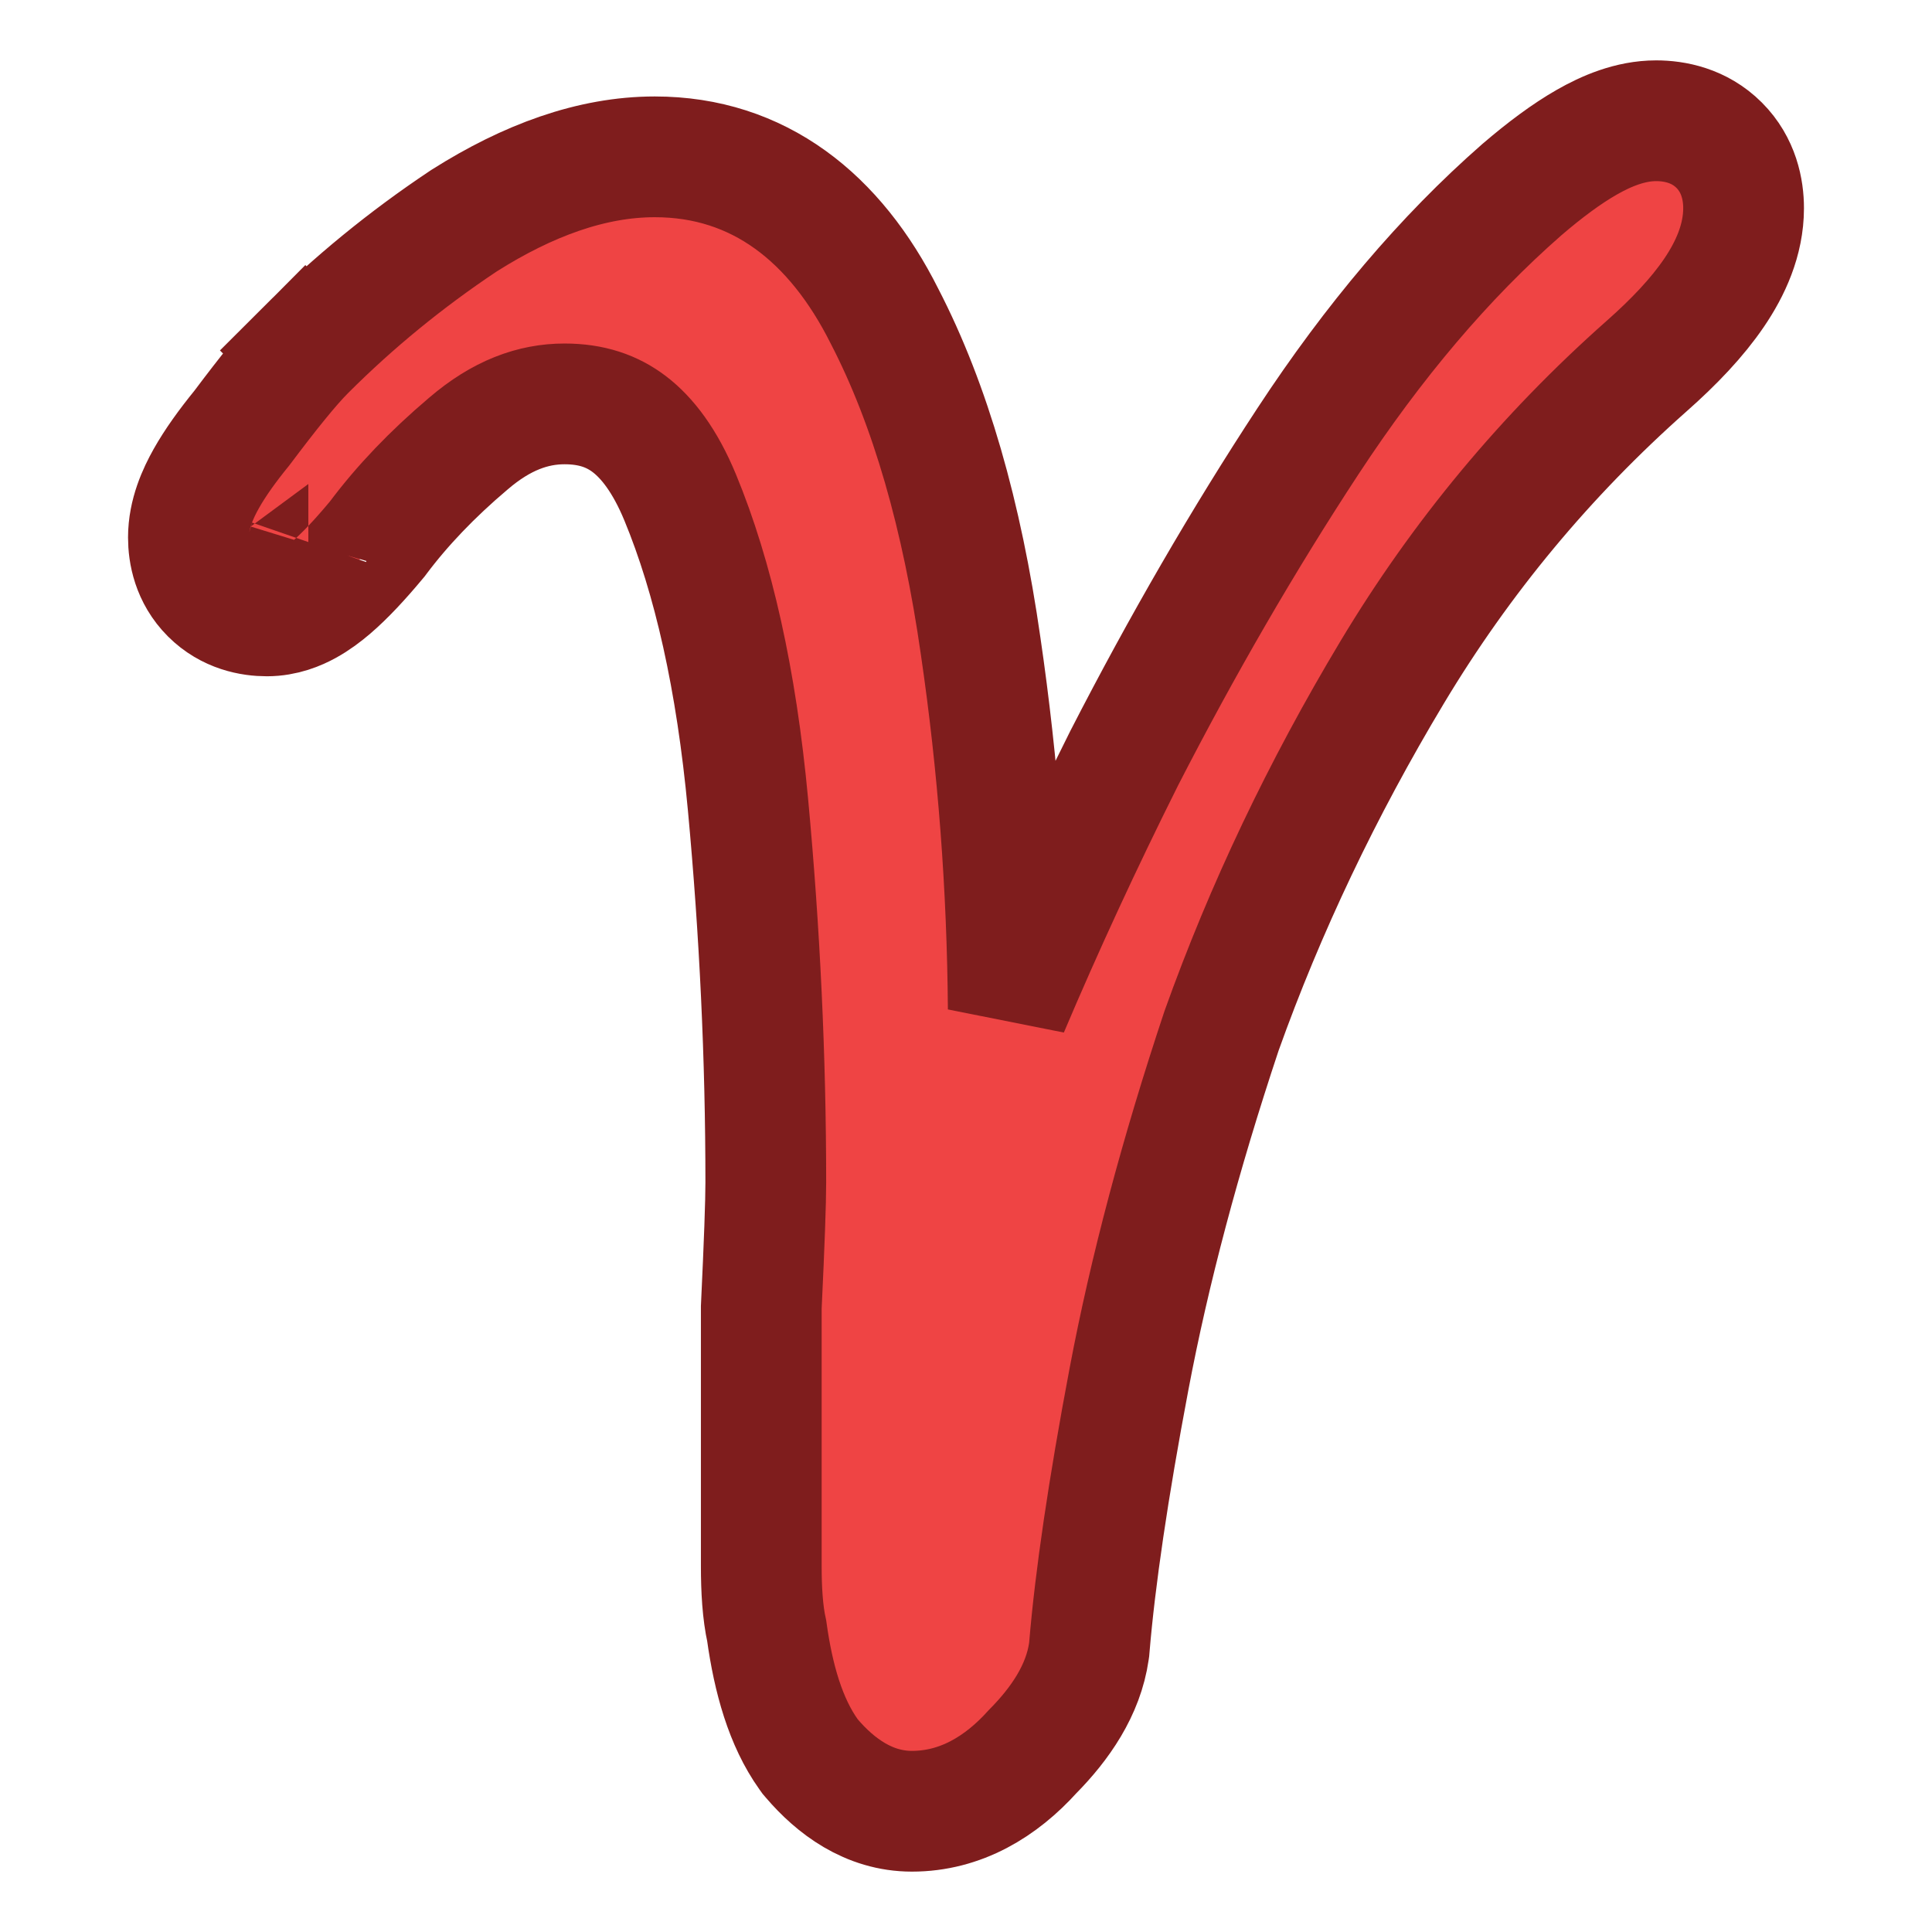
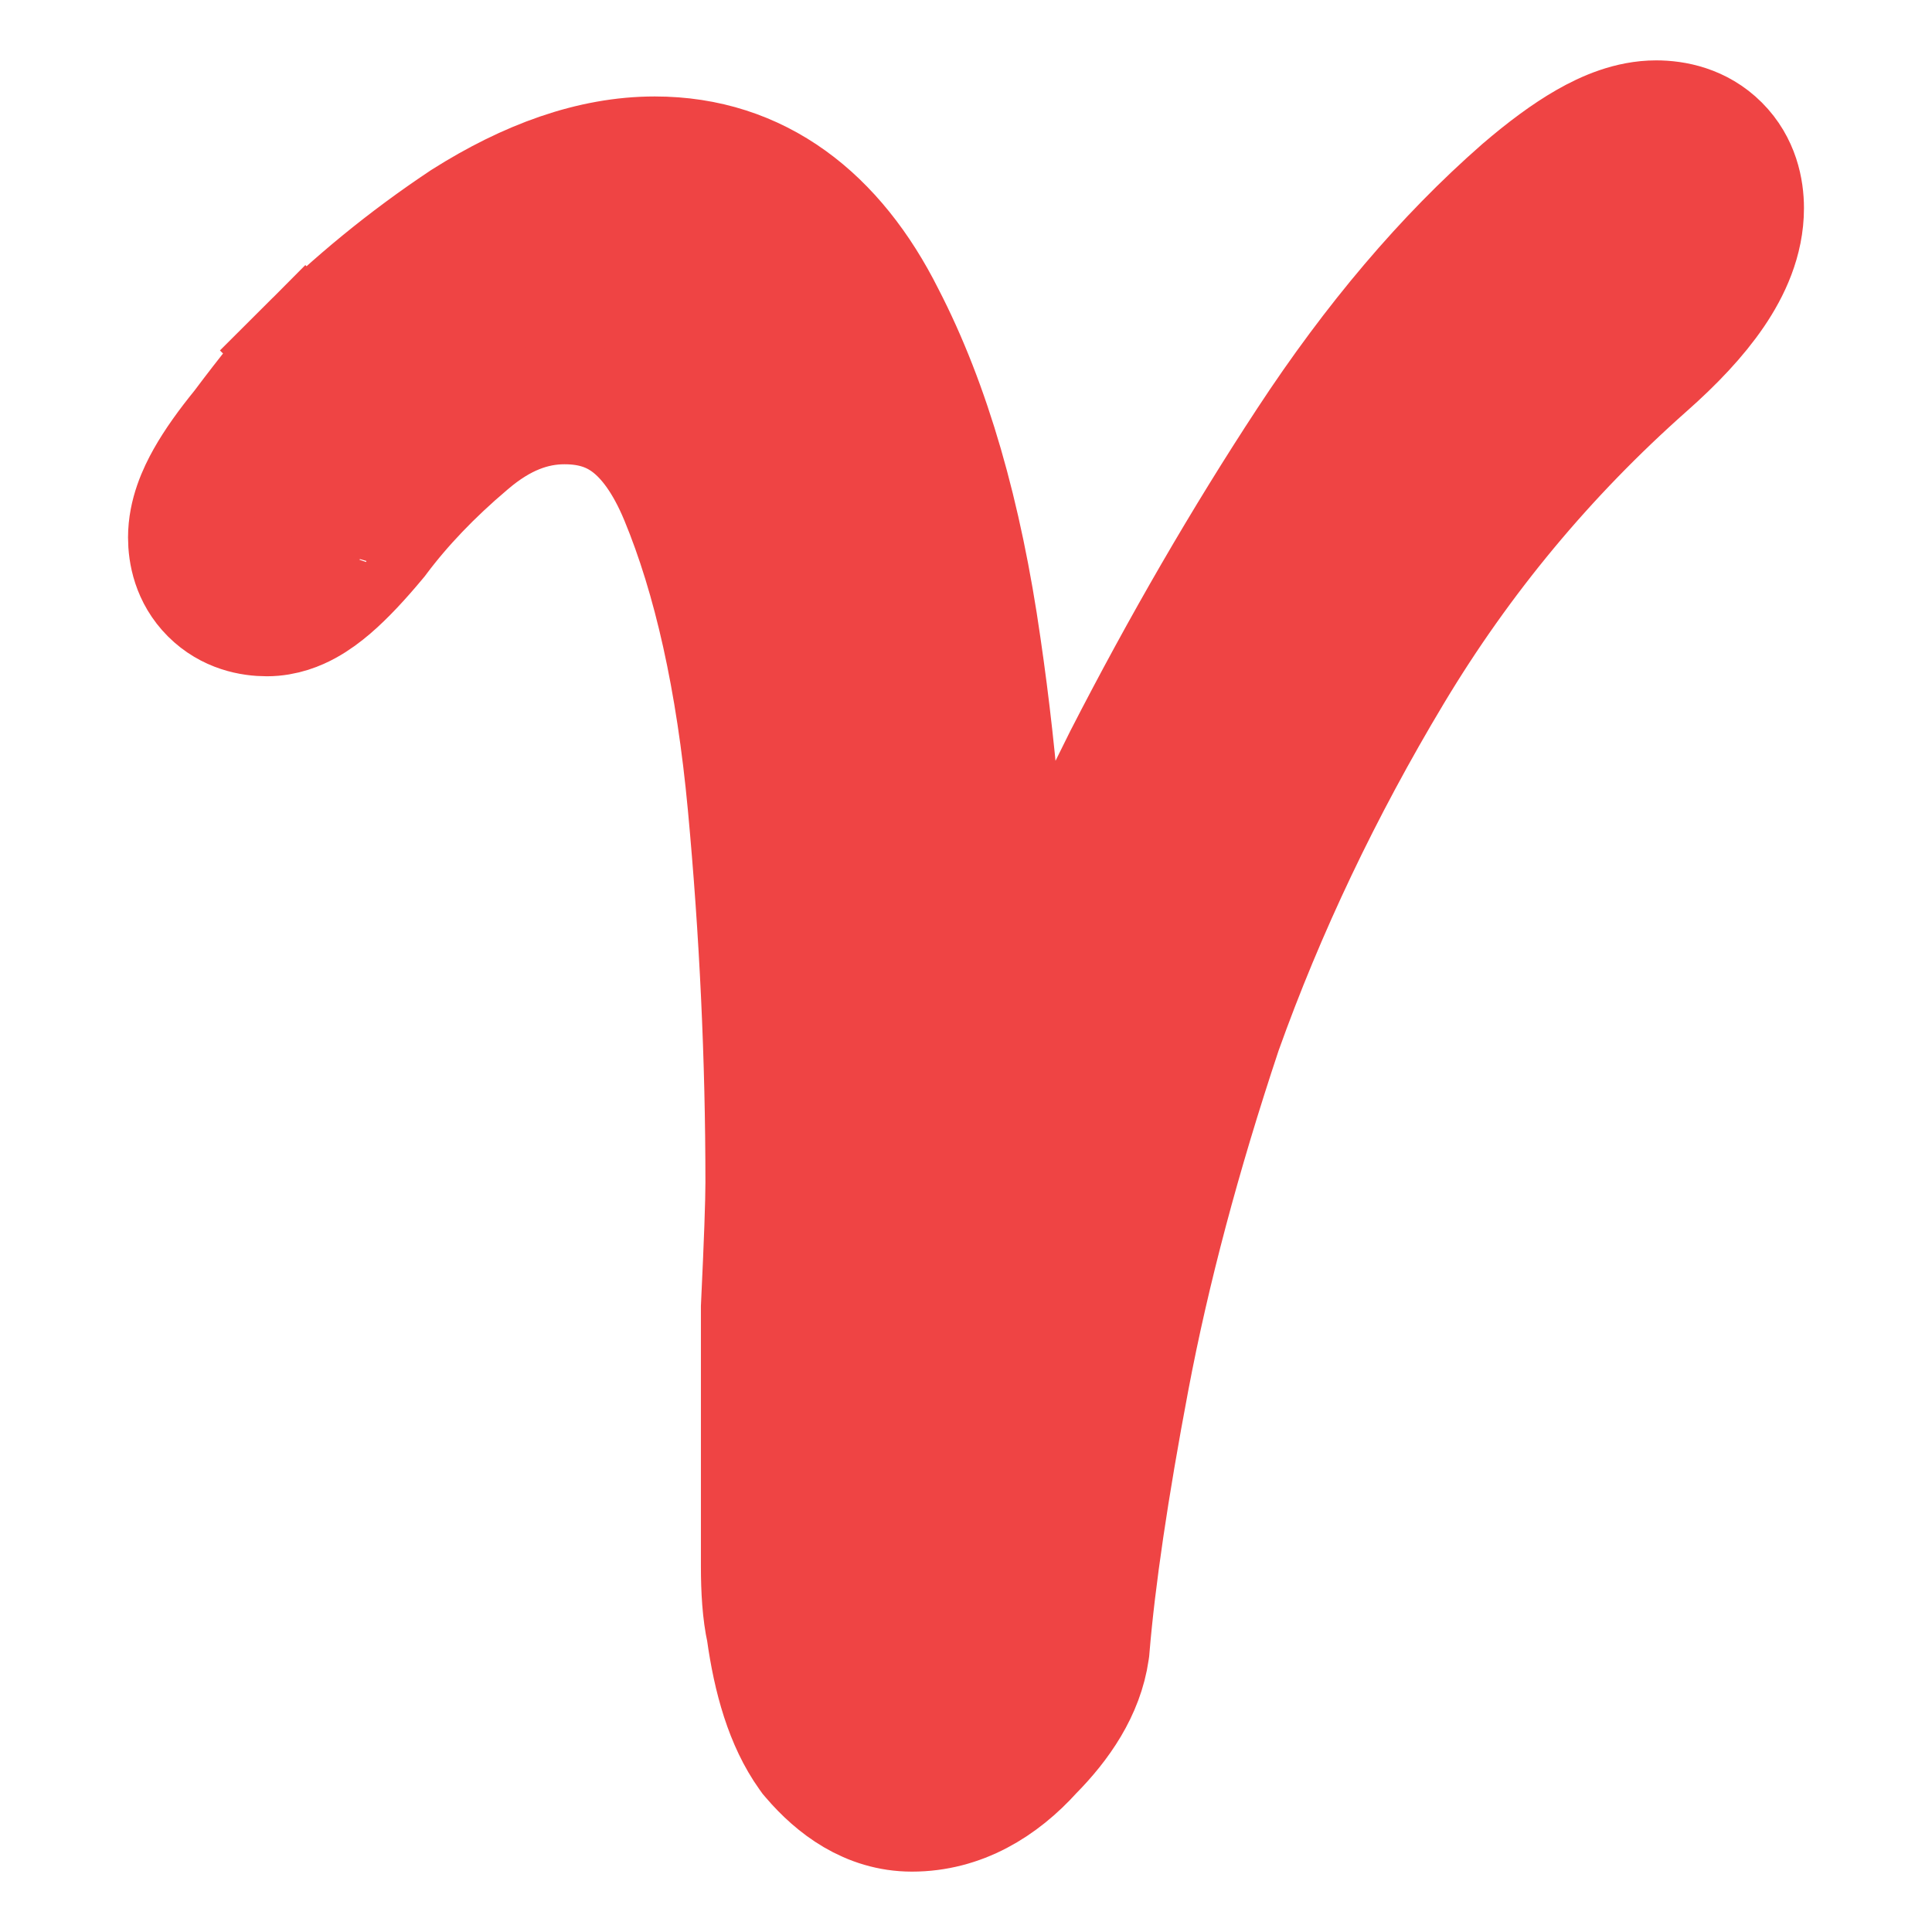
<svg xmlns="http://www.w3.org/2000/svg" width="320" height="320" viewBox="0 0 320 320" fill="none">
-   <path d="M133.932 290.583L134.189 290.942L134.477 291.278C138.342 295.788 143.856 300 151.035 300C159.147 300 165.83 295.885 171.01 290.143C175.586 285.518 179.434 279.96 180.359 273.483L180.401 273.192L180.425 272.899C181.382 261.426 183.556 246.608 187.01 228.353C190.394 210.464 195.489 191.262 202.327 170.735C209.562 150.498 218.975 130.705 230.587 111.352C242.013 92.308 256.048 75.417 272.716 60.652C277.295 56.612 281.13 52.565 283.887 48.511C286.591 44.535 288.793 39.763 288.793 34.483C288.793 31.447 288.028 27.334 284.744 24.05C281.46 20.766 277.346 20 274.31 20C269.982 20 265.978 21.749 262.812 23.559C259.442 25.484 255.858 28.163 252.113 31.373L252.074 31.406L252.036 31.44C239.28 42.601 227.5 56.527 216.64 73.077C205.969 89.336 195.831 106.829 186.219 125.547L186.195 125.595L186.171 125.643C179.191 139.603 172.799 153.429 166.999 167.12C166.848 146.866 165.325 126.83 162.426 107.016C159.34 85.429 154.127 67.097 146.497 52.358C138.34 36.085 125.686 25.977 108.448 25.977C97.971 25.977 87.402 29.892 76.959 36.488L76.855 36.554L76.752 36.622C67.249 42.957 58.519 50.098 50.573 58.044L57.374 64.845L50.573 58.044C48.035 60.582 44.45 65.05 40.056 70.903C37.682 73.816 35.658 76.624 34.172 79.264C32.806 81.692 31.207 85.156 31.207 89.023C31.207 91.561 31.848 95.301 34.883 98.335C37.918 101.37 41.658 102.012 44.196 102.012C47.055 102.012 49.358 100.994 50.758 100.23C52.27 99.406 53.634 98.373 54.813 97.363C57.171 95.341 59.699 92.615 62.337 89.448L62.502 89.251L62.655 89.046C66.632 83.744 71.574 78.554 77.552 73.496L77.576 73.475L77.6 73.455C83.053 68.78 88.283 66.897 93.506 66.897C97.993 66.897 101.416 68.1 104.249 70.263C107.205 72.518 110.137 76.299 112.657 82.387C118.138 95.633 121.962 112.515 123.894 133.283C125.858 154.401 126.839 175.26 126.839 195.862C126.839 199.071 126.603 205.806 126.103 216.306L126.092 216.544V216.782V216.84V216.898V216.957V217.015V217.073V217.132V217.19V217.249V217.307V217.365V217.424V217.482V217.54V217.599V217.657V217.715V217.774V217.832V217.891V217.949V218.007V218.066V218.124V218.182V218.241V218.299V218.358V218.416V218.474V218.533V218.591V218.649V218.708V218.766V218.825V218.883V218.941V219V219.058V219.116V219.175V219.233V219.291V219.35V219.408V219.467V219.525V219.583V219.642V219.7V219.758V219.817V219.875V219.934V219.992V220.05V220.109V220.167V220.225V220.284V220.342V220.4V220.459V220.517V220.576V220.634V220.692V220.751V220.809V220.867V220.926V220.984V221.043V221.101V221.159V221.218V221.276V221.334V221.393V221.451V221.509V221.568V221.626V221.685V221.743V221.801V221.86V221.918V221.976V222.035V222.093V222.152V222.21V222.268V222.327V222.385V222.443V222.502V222.56V222.618V222.677V222.735V222.794V222.852V222.91V222.969V223.027V223.085V223.144V223.202V223.261V223.319V223.377V223.436V223.494V223.552V223.611V223.669V223.728V223.786V223.844V223.903V223.961V224.019V224.078V224.136V224.194V224.253V224.311V224.37V224.428V224.486V224.545V224.603V224.661V224.72V224.778V224.837V224.895V224.953V225.012V225.07V225.128V225.187V225.245V225.303V225.362V225.42V225.479V225.537V225.595V225.654V225.712V225.77V225.829V225.887V225.946V226.004V226.062V226.121V226.179V226.237V226.296V226.354V226.413V226.471V226.529V226.588V226.646V226.704V226.763V226.821V226.879V226.938V226.996V227.055V227.113V227.171V227.23V227.288V227.346V227.405V227.463V227.522V227.58V227.638V227.697V227.755V227.813V227.872V227.93V227.988V228.047V228.105V228.164V228.222V228.28V228.339V228.397V228.455V228.514V228.572V228.631V228.689V228.747V228.806V228.864V228.922V228.981V229.039V229.098V229.156V229.214V229.273V229.331V229.389V229.448V229.506V229.564V229.623V229.681V229.74V229.798V229.856V229.915V229.973V230.031V230.09V230.148V230.207V230.265V230.323V230.382V230.44V230.498V230.557V230.615V230.673V230.732V230.79V230.849V230.907V230.965V231.024V231.082V231.14V231.199V231.257V231.316V231.374V231.432V231.491V231.549V231.607V231.666V231.724V231.783V231.841V231.899V231.958V232.016V232.074V232.133V232.191V232.249V232.308V232.366V232.425V232.483V232.541V232.6V232.658V232.716V232.775V232.833V232.892V232.95V233.008V233.067V233.125V233.183V233.242V233.3V233.358V233.417V233.475V233.534V233.592V233.65V233.709V233.767V233.825V233.884V233.942V234.001V234.059V234.117V234.176V234.234V234.292V234.351V234.409V234.467V234.526V234.584V234.643V234.701V234.759V234.818V234.876V234.934V234.993V235.051V235.11V235.168V235.226V235.285V235.343V235.401V235.46V235.518V235.577V235.635V235.693V235.752V235.81V235.868V235.927V235.985V236.043V236.102V236.16V236.219V236.277V236.335V236.394V236.452V236.51V236.569V236.627V236.686V236.744V236.802V236.861V236.919V236.977V237.036V237.094V237.152V237.211V237.269V237.328V237.386V237.444V237.503V237.561V237.619V237.678V237.736V237.795V237.853V237.911V237.97V238.028V238.086V238.145V238.203V238.261V238.32V238.378V238.437V238.495V238.553V238.612V238.67V238.728V238.787V238.845V238.904V238.962V239.02V239.079V239.137V239.195V239.254V239.312V239.371V239.429V239.487V239.546V239.604V239.662V239.721V239.779V239.837V239.896V239.954V240.013V240.071V240.129V240.188V240.246V240.304V240.363V240.421V240.48V240.538V240.596V240.655V240.713V240.771V240.83V240.888V240.946V241.005V241.063V241.122V241.18V241.238V241.297V241.355V241.413V241.472V241.53V241.589V241.647V241.705V241.764V241.822V241.88V241.939V241.997V242.055V242.114V242.172V242.231V242.289V242.347V242.406V242.464V242.522V242.581V242.639V242.698V242.756V242.814V242.873V242.931V242.989V243.048V243.106V243.165V243.223V243.281V243.34V243.398V243.456V243.515V243.573V243.631V243.69V243.748V243.807V243.865V243.923V243.982V244.04V244.098V244.157V244.215V244.274V244.332V244.39V244.449V244.507V244.565V244.624V244.682V244.74V244.799V244.857V244.916V244.974V245.032V245.091V245.149V245.207V245.266V245.324V245.383V245.441V245.499V245.558V245.616V245.674V245.733V245.791V245.85V245.908V245.966V246.025V246.083V246.141V246.2V246.258V246.316V246.375V246.433V246.492V246.55V246.608V246.667V246.696V246.725V246.754V246.783V246.812V246.841V246.871V246.9V246.929V246.958V246.987V247.016V247.045V247.074V247.103V247.131V247.16V247.189V247.218V247.247V247.276V247.305V247.333V247.362V247.391V247.42V247.448V247.477V247.506V247.535V247.563V247.592V247.62V247.649V247.678V247.706V247.735V247.763V247.792V247.82V247.849V247.877V247.906V247.934V247.963V247.991V248.019V248.048V248.076V248.105V248.133V248.161V248.189V248.218V248.246V248.274V248.302V248.331V248.359V248.387V248.415V248.443V248.471V248.499V248.528V248.556V248.584V248.612V248.64V248.668V248.696V248.724V248.752V248.78V248.807V248.835V248.863V248.891V248.919V248.947V248.975V249.002V249.03V249.058V249.086V249.113V249.141V249.169V249.196V249.224V249.252V249.279V249.307V249.334V249.362V249.39V249.417V249.445V249.472V249.5V249.527V249.555V249.582V249.609V249.637V249.664V249.692V249.719V249.746V249.774V249.801V249.828V249.855V249.883V249.91V249.937V249.964V249.991V250.019V250.046V250.073V250.1V250.127V250.154V250.181V250.208V250.235V250.262V250.289V250.316V250.343V250.37V250.397V250.424V250.451V250.478V250.504V250.531V250.558V250.585V250.612V250.638V250.665V250.692V250.719V250.745V250.772V250.799V250.825V250.852V250.879V250.905V250.932V250.958V250.985V251.011V251.038V251.064V251.091V251.117V251.144V251.17V251.197V251.223V251.249V251.276V251.302V251.328V251.355V251.381V251.407V251.433V251.46V251.486V251.512V251.538V251.564V251.591V251.617V251.643V251.669V251.695V251.721V251.747V251.773V251.799V251.825V251.851V251.877V251.903V251.929V251.955V251.981V252.007V252.033V252.058V252.084V252.11V252.136V252.162V252.187V252.213V252.239V252.265V252.29V252.316V252.342V252.367V252.393V252.418V252.444V252.47V252.495V252.521V252.546V252.572V252.597V252.623V252.648V252.673V252.699V252.724V252.75V252.775V252.8V252.826V252.851V252.876V252.902V252.927V252.952V252.977V253.003V253.028V253.053V253.078V253.103V253.128V253.153V253.178V253.204V253.229V253.254V253.279V253.304V253.329V253.354V253.379V253.404V253.428V253.453V253.478V253.503V253.528V253.553V253.578V253.602V253.627V253.652V253.677V253.701V253.726V253.751V253.775V253.8V253.825V253.849V253.874V253.899V253.923V253.948V253.972V253.997V254.021V254.046V254.07V254.095V254.119V254.144V254.168V254.192V254.217V254.241V254.265V254.29V254.314V254.338V254.363V254.387V254.411V254.435V254.46V254.484V254.508V254.532V254.556V254.58V254.604V254.628V254.653V254.677V254.701V254.725V254.749V254.773V254.797V254.821V254.844V254.868V254.892V254.916V254.94V254.964V254.988V255.011V255.035V255.059V255.083V255.106V255.13V255.154V255.178V255.201V255.225V255.249V255.272V255.296V255.319V255.343V255.366V255.39V255.414V255.437V255.461V255.484V255.507V255.531V255.554V255.578V255.601V255.624V255.648V255.671V255.694V255.718V255.741V255.764V255.787V255.811V255.834V255.857V255.88V255.903V255.927V255.95V255.973V255.996V256.019V256.042V256.065V256.088V256.111V256.134V256.157V256.18V256.203V256.226V256.249V256.272V256.294V256.317V256.34V256.363V256.386V256.409V256.431V256.454V256.477V256.499V256.522V256.545V256.568V256.59V256.613V256.635V256.658V256.681V256.703V256.726V256.748V256.771V256.793V256.816V256.838V256.861V256.883V256.905V256.928V256.95V256.973V256.995V257.017V257.039V257.062V257.084V257.106V257.128V257.151V257.173V257.195V257.217V257.239V257.262V257.284V257.306V257.328V257.35V257.372V257.394V257.416V257.438V257.46V257.482V257.504V257.526V257.548V257.57V257.591V257.613V257.635V257.657V257.679V257.701V257.722V257.744V257.766V257.788V257.809V257.831V257.853V257.874V257.896V257.917V257.939V257.961V257.982V258.004V258.025V258.047V258.068V258.09V258.111V258.133V258.154V258.176V258.197V258.218V258.24V258.261V258.282V258.304V258.325V258.346V258.368V258.389V258.41V258.431V258.452V258.474V258.495V258.516V258.537V258.558V258.579V258.6V258.621V258.642V258.663V258.684V258.705V258.726V258.747V258.768V258.789V258.81V258.831V258.852V258.873V258.893V258.914V258.935V258.956V258.977V258.997V259.018V259.039V259.059V259.08V259.101V259.121V259.142V259.163V259.183V259.204V259.224V259.245V259.265V259.286V259.306V259.327V259.347V259.368C126.092 263.297 126.305 267.046 126.994 270.15C128.082 277.992 130.102 285.22 133.932 290.583ZM51.077 90.147C51.073 90.16 51.071 90.167 51.07 90.167C51.07 90.167 51.072 90.16 51.077 90.147Z" fill="#EF4444" stroke="#7F1D1D" stroke-width="20" />
+   <path d="M133.932 290.583L134.189 290.942L134.477 291.278C138.342 295.788 143.856 300 151.035 300C159.147 300 165.83 295.885 171.01 290.143C175.586 285.518 179.434 279.96 180.359 273.483L180.401 273.192L180.425 272.899C181.382 261.426 183.556 246.608 187.01 228.353C190.394 210.464 195.489 191.262 202.327 170.735C209.562 150.498 218.975 130.705 230.587 111.352C242.013 92.308 256.048 75.417 272.716 60.652C277.295 56.612 281.13 52.565 283.887 48.511C286.591 44.535 288.793 39.763 288.793 34.483C288.793 31.447 288.028 27.334 284.744 24.05C281.46 20.766 277.346 20 274.31 20C269.982 20 265.978 21.749 262.812 23.559C259.442 25.484 255.858 28.163 252.113 31.373L252.074 31.406L252.036 31.44C239.28 42.601 227.5 56.527 216.64 73.077C205.969 89.336 195.831 106.829 186.219 125.547L186.195 125.595L186.171 125.643C179.191 139.603 172.799 153.429 166.999 167.12C166.848 146.866 165.325 126.83 162.426 107.016C159.34 85.429 154.127 67.097 146.497 52.358C138.34 36.085 125.686 25.977 108.448 25.977C97.971 25.977 87.402 29.892 76.959 36.488L76.855 36.554L76.752 36.622C67.249 42.957 58.519 50.098 50.573 58.044L57.374 64.845L50.573 58.044C48.035 60.582 44.45 65.05 40.056 70.903C37.682 73.816 35.658 76.624 34.172 79.264C32.806 81.692 31.207 85.156 31.207 89.023C31.207 91.561 31.848 95.301 34.883 98.335C37.918 101.37 41.658 102.012 44.196 102.012C47.055 102.012 49.358 100.994 50.758 100.23C52.27 99.406 53.634 98.373 54.813 97.363C57.171 95.341 59.699 92.615 62.337 89.448L62.502 89.251L62.655 89.046C66.632 83.744 71.574 78.554 77.552 73.496L77.576 73.475L77.6 73.455C83.053 68.78 88.283 66.897 93.506 66.897C97.993 66.897 101.416 68.1 104.249 70.263C107.205 72.518 110.137 76.299 112.657 82.387C118.138 95.633 121.962 112.515 123.894 133.283C125.858 154.401 126.839 175.26 126.839 195.862C126.839 199.071 126.603 205.806 126.103 216.306L126.092 216.544V216.782V216.84V216.898V216.957V217.015V217.073V217.132V217.19V217.249V217.307V217.365V217.424V217.482V217.54V217.599V217.657V217.715V217.774V217.832V217.891V217.949V218.007V218.066V218.124V218.182V218.241V218.299V218.358V218.416V218.474V218.533V218.591V218.649V218.708V218.766V218.825V218.883V218.941V219V219.058V219.116V219.175V219.233V219.291V219.35V219.408V219.467V219.525V219.583V219.642V219.7V219.758V219.817V219.875V219.934V219.992V220.05V220.109V220.167V220.225V220.284V220.342V220.4V220.459V220.517V220.576V220.634V220.692V220.751V220.809V220.867V220.926V220.984V221.043V221.101V221.159V221.218V221.276V221.334V221.393V221.451V221.509V221.568V221.626V221.685V221.743V221.801V221.86V221.918V221.976V222.035V222.093V222.152V222.21V222.268V222.327V222.385V222.443V222.502V222.56V222.618V222.677V222.735V222.794V222.852V222.91V222.969V223.027V223.085V223.144V223.202V223.261V223.319V223.377V223.436V223.494V223.552V223.611V223.669V223.728V223.786V223.844V223.903V223.961V224.019V224.078V224.136V224.194V224.253V224.311V224.37V224.428V224.486V224.545V224.603V224.661V224.72V224.778V224.837V224.895V224.953V225.012V225.07V225.128V225.187V225.245V225.303V225.362V225.42V225.479V225.537V225.595V225.654V225.712V225.77V225.829V225.887V225.946V226.004V226.062V226.121V226.179V226.237V226.296V226.354V226.413V226.471V226.529V226.588V226.646V226.704V226.763V226.821V226.879V226.938V226.996V227.055V227.113V227.171V227.23V227.288V227.346V227.405V227.463V227.522V227.58V227.638V227.697V227.755V227.813V227.872V227.93V227.988V228.047V228.105V228.164V228.222V228.28V228.339V228.397V228.455V228.514V228.572V228.631V228.689V228.747V228.806V228.864V228.922V228.981V229.039V229.098V229.156V229.214V229.273V229.331V229.389V229.448V229.506V229.564V229.623V229.681V229.74V229.798V229.856V229.915V229.973V230.031V230.09V230.148V230.207V230.265V230.323V230.382V230.44V230.498V230.557V230.615V230.673V230.732V230.79V230.849V230.907V230.965V231.024V231.082V231.14V231.199V231.257V231.316V231.374V231.432V231.491V231.549V231.607V231.666V231.724V231.783V231.841V231.899V231.958V232.016V232.074V232.133V232.191V232.249V232.308V232.366V232.425V232.483V232.541V232.6V232.658V232.716V232.775V232.833V232.892V232.95V233.008V233.067V233.125V233.183V233.242V233.3V233.358V233.417V233.475V233.534V233.592V233.65V233.709V233.767V233.825V233.884V233.942V234.001V234.059V234.117V234.176V234.234V234.292V234.351V234.409V234.467V234.526V234.584V234.643V234.701V234.759V234.818V234.876V234.934V234.993V235.051V235.11V235.168V235.226V235.285V235.343V235.401V235.46V235.518V235.577V235.635V235.693V235.752V235.81V235.868V235.927V235.985V236.043V236.102V236.16V236.219V236.277V236.335V236.394V236.452V236.51V236.569V236.627V236.686V236.744V236.802V236.861V236.919V236.977V237.036V237.094V237.152V237.211V237.269V237.328V237.386V237.444V237.503V237.561V237.619V237.678V237.736V237.795V237.853V237.911V237.97V238.028V238.086V238.145V238.203V238.261V238.32V238.378V238.437V238.495V238.553V238.612V238.67V238.728V238.787V238.845V238.904V238.962V239.02V239.079V239.137V239.195V239.254V239.312V239.371V239.429V239.487V239.546V239.604V239.662V239.721V239.779V239.837V239.896V239.954V240.013V240.071V240.129V240.188V240.246V240.304V240.363V240.421V240.48V240.538V240.596V240.655V240.713V240.771V240.83V240.888V240.946V241.005V241.063V241.122V241.18V241.238V241.297V241.355V241.413V241.472V241.53V241.589V241.647V241.705V241.764V241.822V241.88V241.939V241.997V242.055V242.114V242.172V242.231V242.289V242.347V242.406V242.464V242.522V242.581V242.639V242.698V242.756V242.814V242.873V242.931V242.989V243.048V243.106V243.165V243.223V243.281V243.34V243.398V243.456V243.515V243.573V243.631V243.69V243.748V243.807V243.865V243.923V243.982V244.04V244.098V244.157V244.215V244.274V244.332V244.39V244.449V244.507V244.565V244.624V244.682V244.74V244.799V244.857V244.916V244.974V245.032V245.091V245.149V245.207V245.266V245.324V245.383V245.441V245.499V245.558V245.616V245.674V245.733V245.791V245.85V245.908V245.966V246.025V246.083V246.141V246.2V246.258V246.316V246.375V246.433V246.492V246.55V246.608V246.667V246.696V246.725V246.754V246.783V246.812V246.841V246.871V246.9V246.929V246.958V246.987V247.016V247.045V247.074V247.103V247.131V247.16V247.189V247.218V247.247V247.276V247.305V247.333V247.362V247.391V247.42V247.448V247.477V247.506V247.535V247.563V247.592V247.62V247.649V247.678V247.706V247.735V247.763V247.792V247.82V247.849V247.877V247.906V247.934V247.963V247.991V248.019V248.048V248.076V248.105V248.133V248.161V248.189V248.218V248.246V248.274V248.302V248.331V248.359V248.387V248.415V248.443V248.471V248.499V248.528V248.556V248.584V248.612V248.64V248.668V248.696V248.724V248.752V248.78V248.807V248.835V248.863V248.891V248.919V248.947V248.975V249.002V249.03V249.058V249.086V249.113V249.141V249.169V249.196V249.224V249.252V249.279V249.307V249.334V249.362V249.39V249.417V249.445V249.472V249.5V249.527V249.555V249.582V249.609V249.637V249.664V249.692V249.719V249.746V249.774V249.801V249.828V249.855V249.883V249.91V249.937V249.964V249.991V250.019V250.046V250.073V250.1V250.127V250.154V250.181V250.208V250.235V250.262V250.289V250.316V250.343V250.37V250.397V250.424V250.451V250.478V250.504V250.531V250.558V250.585V250.612V250.638V250.665V250.692V250.719V250.745V250.772V250.799V250.825V250.852V250.879V250.905V250.932V250.958V250.985V251.011V251.038V251.064V251.091V251.117V251.144V251.17V251.197V251.223V251.249V251.276V251.302V251.328V251.355V251.381V251.407V251.433V251.46V251.486V251.512V251.538V251.564V251.591V251.617V251.643V251.669V251.695V251.721V251.747V251.773V251.799V251.825V251.851V251.877V251.903V251.929V251.955V251.981V252.007V252.033V252.058V252.084V252.11V252.136V252.162V252.187V252.213V252.239V252.265V252.29V252.316V252.342V252.367V252.393V252.418V252.444V252.47V252.495V252.521V252.546V252.572V252.597V252.623V252.648V252.673V252.699V252.724V252.75V252.775V252.8V252.826V252.851V252.876V252.902V252.927V252.952V252.977V253.003V253.028V253.053V253.078V253.103V253.128V253.153V253.178V253.204V253.229V253.254V253.279V253.304V253.329V253.354V253.379V253.404V253.428V253.453V253.478V253.503V253.528V253.553V253.578V253.602V253.627V253.652V253.677V253.701V253.726V253.751V253.775V253.8V253.825V253.849V253.874V253.899V253.923V253.948V253.972V253.997V254.021V254.046V254.07V254.095V254.119V254.144V254.168V254.192V254.217V254.241V254.265V254.29V254.314V254.338V254.363V254.387V254.411V254.435V254.46V254.484V254.508V254.532V254.556V254.58V254.604V254.628V254.653V254.677V254.701V254.725V254.749V254.773V254.797V254.821V254.844V254.868V254.892V254.916V254.94V254.964V254.988V255.011V255.035V255.059V255.083V255.106V255.13V255.154V255.178V255.201V255.225V255.249V255.272V255.296V255.319V255.343V255.366V255.39V255.414V255.437V255.461V255.484V255.507V255.531V255.554V255.578V255.601V255.624V255.648V255.671V255.694V255.718V255.741V255.764V255.787V255.811V255.834V255.857V255.88V255.903V255.927V255.95V255.973V255.996V256.019V256.042V256.065V256.088V256.111V256.134V256.157V256.18V256.203V256.226V256.249V256.272V256.294V256.317V256.34V256.363V256.386V256.409V256.431V256.454V256.477V256.499V256.522V256.545V256.568V256.59V256.613V256.635V256.658V256.681V256.703V256.726V256.748V256.771V256.793V256.816V256.838V256.861V256.883V256.905V256.928V256.95V256.973V256.995V257.017V257.039V257.062V257.084V257.106V257.128V257.151V257.173V257.195V257.217V257.239V257.262V257.284V257.306V257.328V257.35V257.372V257.394V257.416V257.438V257.46V257.482V257.504V257.526V257.548V257.57V257.591V257.613V257.635V257.657V257.679V257.701V257.722V257.744V257.766V257.788V257.809V257.831V257.853V257.874V257.896V257.917V257.939V257.961V257.982V258.004V258.025V258.047V258.068V258.09V258.111V258.133V258.154V258.176V258.197V258.218V258.24V258.261V258.282V258.304V258.325V258.346V258.368V258.389V258.41V258.431V258.452V258.474V258.495V258.516V258.537V258.558V258.579V258.6V258.621V258.642V258.663V258.684V258.705V258.726V258.747V258.768V258.789V258.81V258.831V258.852V258.873V258.893V258.914V258.935V258.956V258.977V258.997V259.018V259.039V259.059V259.08V259.101V259.121V259.142V259.163V259.183V259.204V259.224V259.245V259.265V259.286V259.306V259.327V259.347V259.368C126.092 263.297 126.305 267.046 126.994 270.15C128.082 277.992 130.102 285.22 133.932 290.583ZM51.077 90.147C51.073 90.16 51.071 90.167 51.07 90.167C51.07 90.167 51.072 90.16 51.077 90.147Z" fill="#EF4444" stroke="#EF4444" stroke-width="20" />
</svg>
